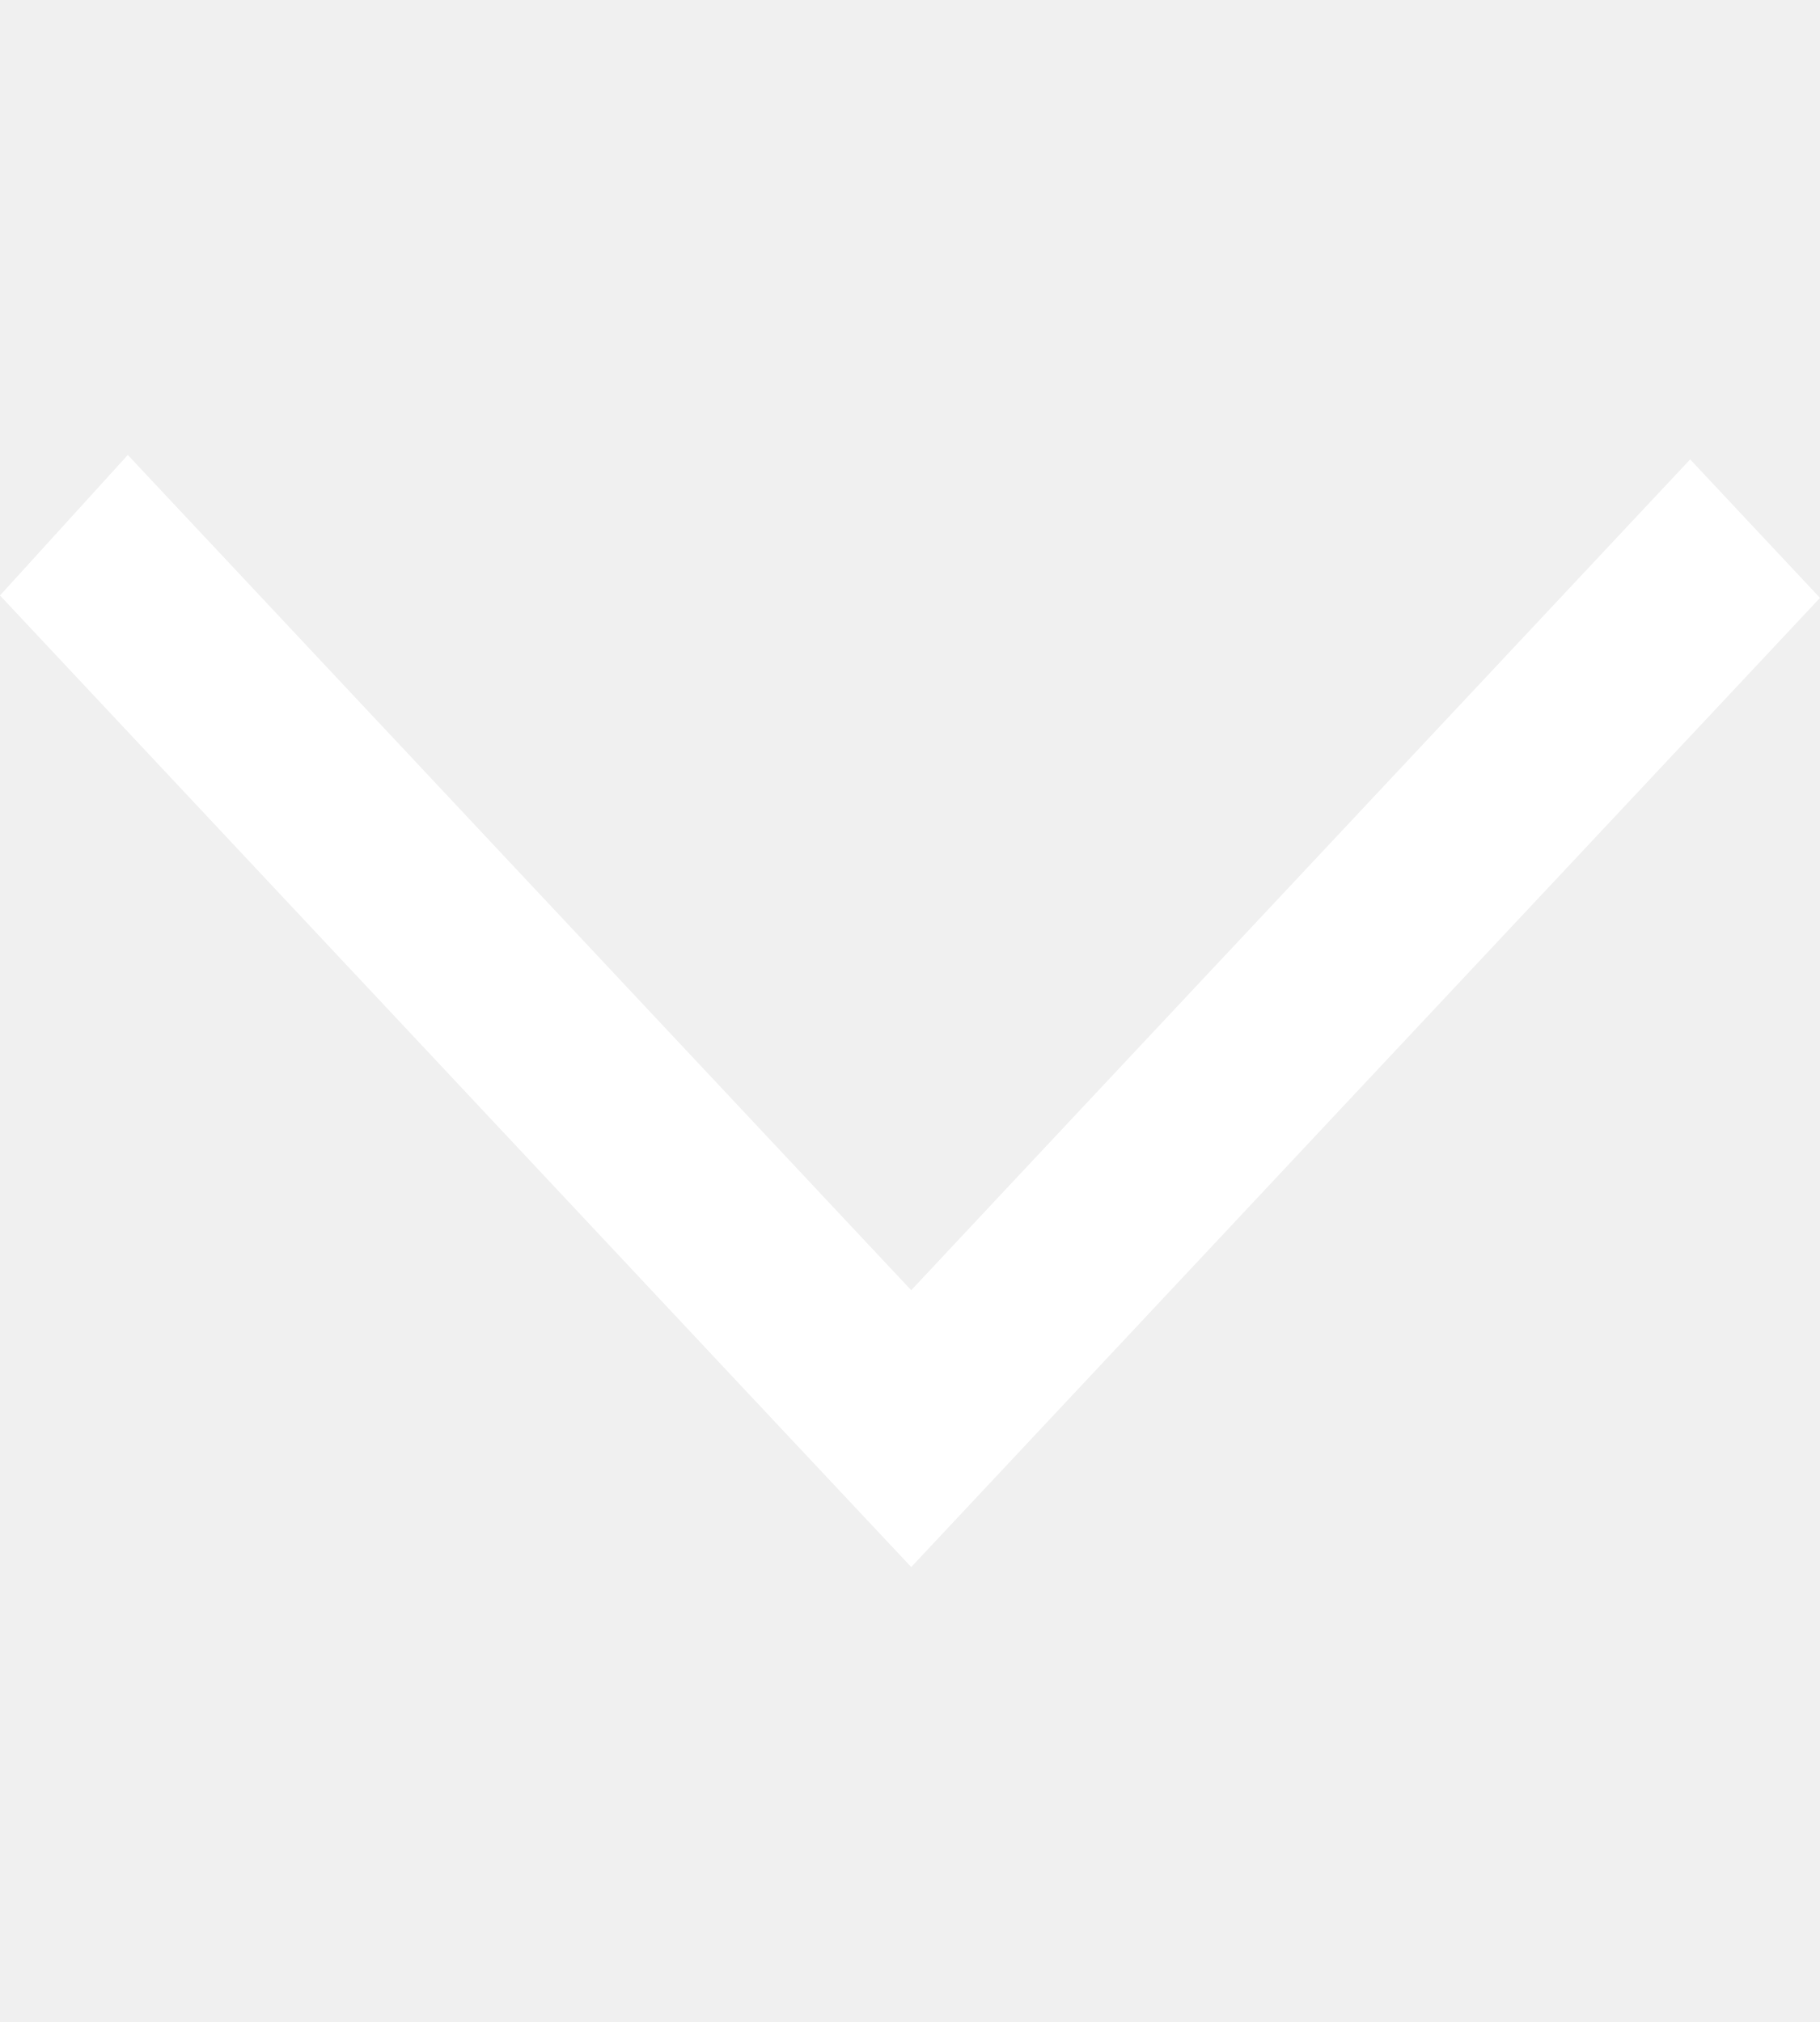
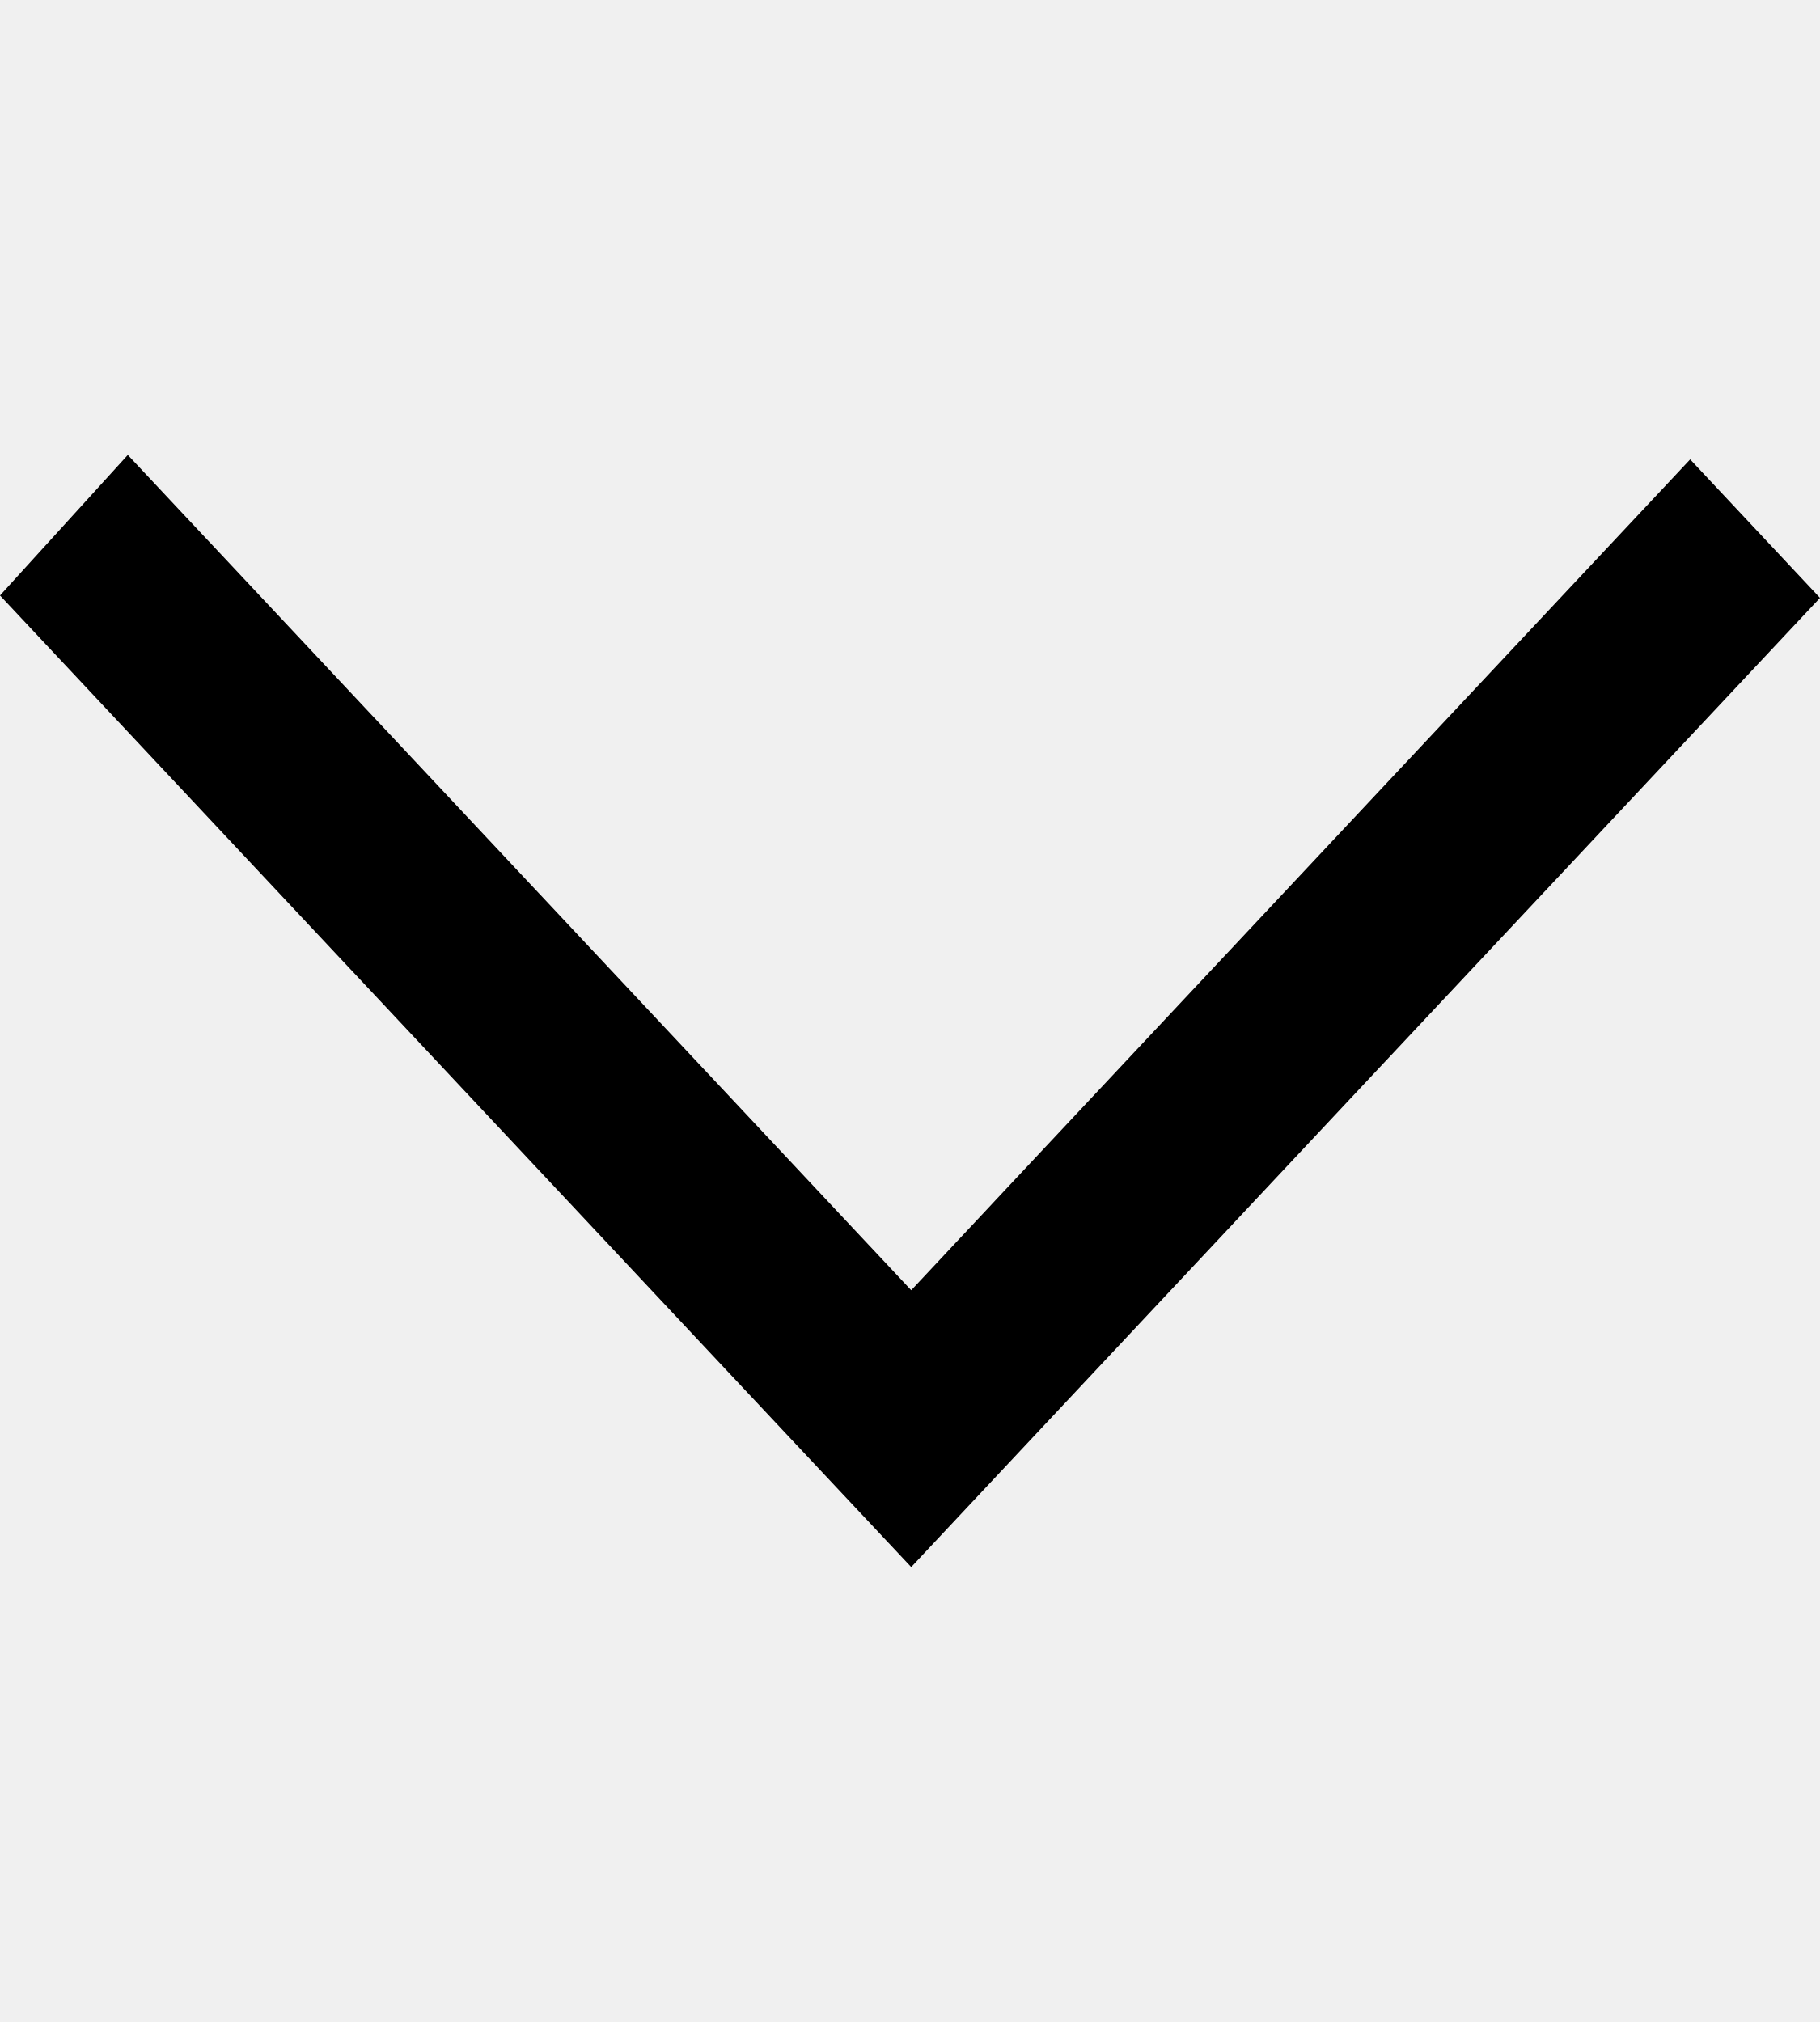
<svg xmlns="http://www.w3.org/2000/svg" width="9" height="10" viewBox="0 0 9 10" fill="none">
-   <path fill-rule="evenodd" clip-rule="evenodd" d="M0 2.945L0.632 2.25L4.506 6.381L4.919 5.94L4.917 5.942L8.358 2.272L9 2.957C8.049 3.971 5.393 6.803 4.506 7.75C3.846 7.047 4.489 7.733 0 2.945Z" fill="white" />
+   <path fill-rule="evenodd" clip-rule="evenodd" d="M0 2.945L0.632 2.25L4.506 6.381L4.919 5.94L4.917 5.942L8.358 2.272L9 2.957C8.049 3.971 5.393 6.803 4.506 7.75C3.846 7.047 4.489 7.733 0 2.945Z" fill="currentColor" />
</svg>
